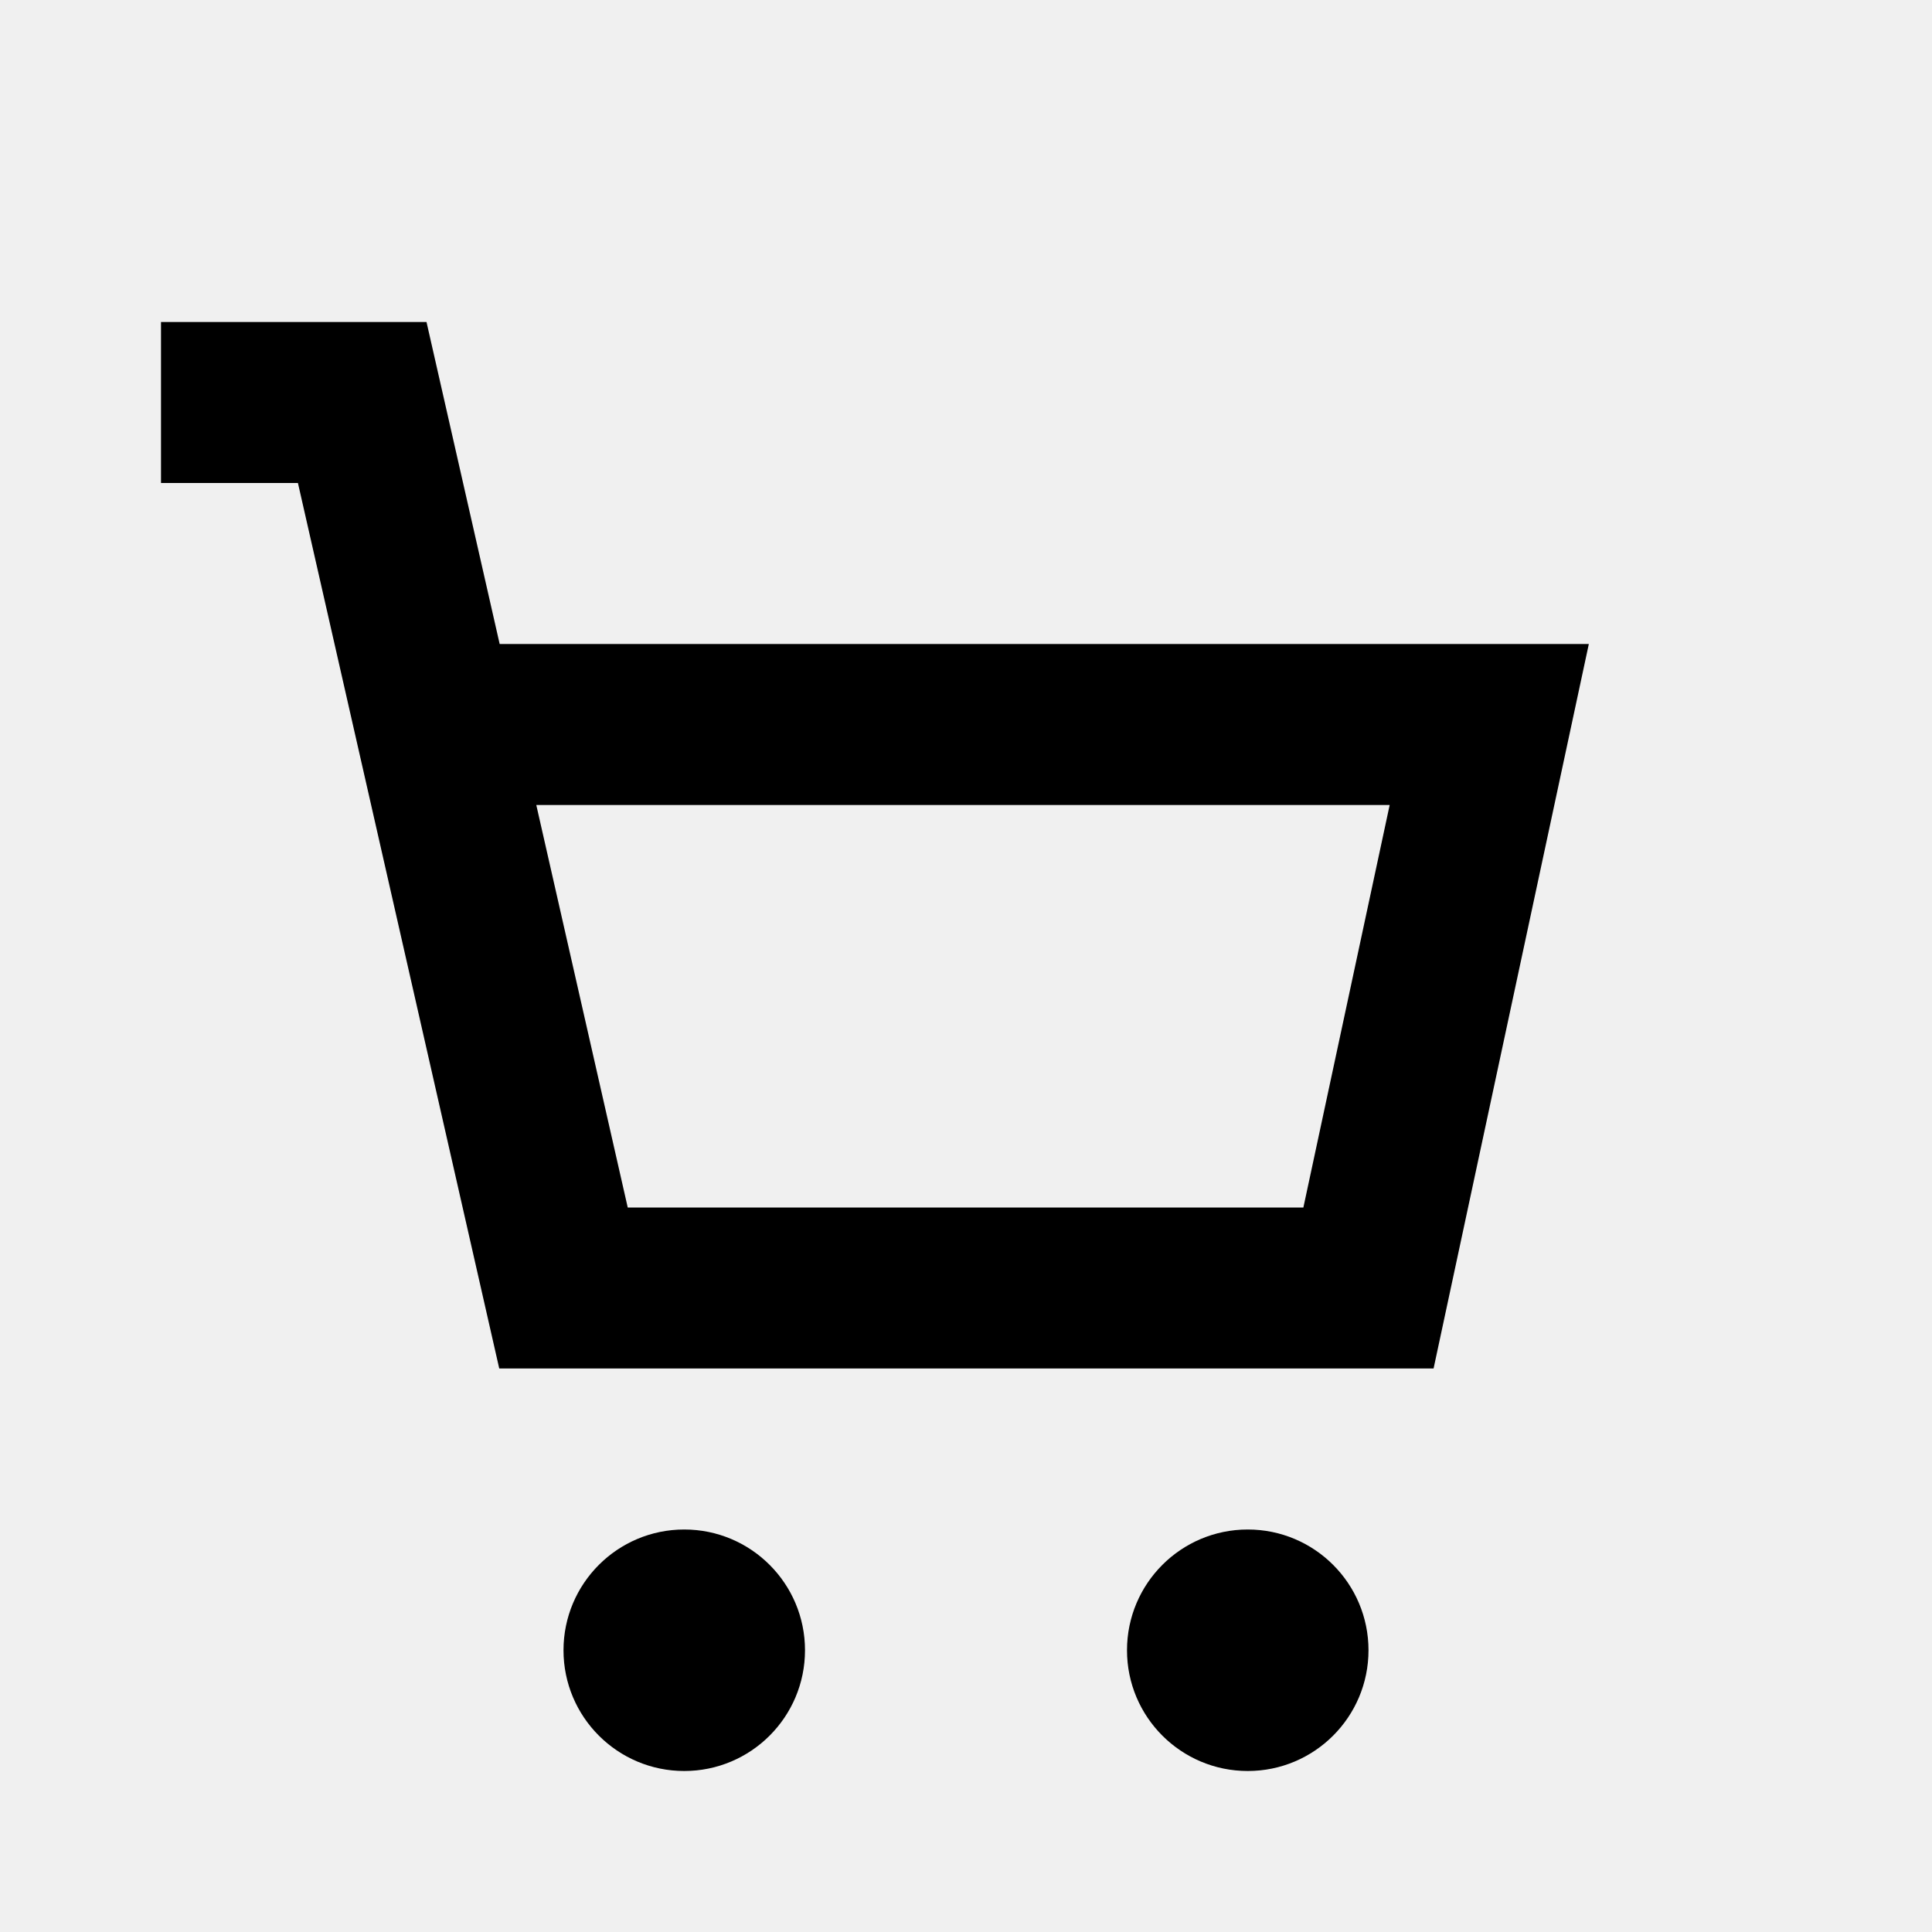
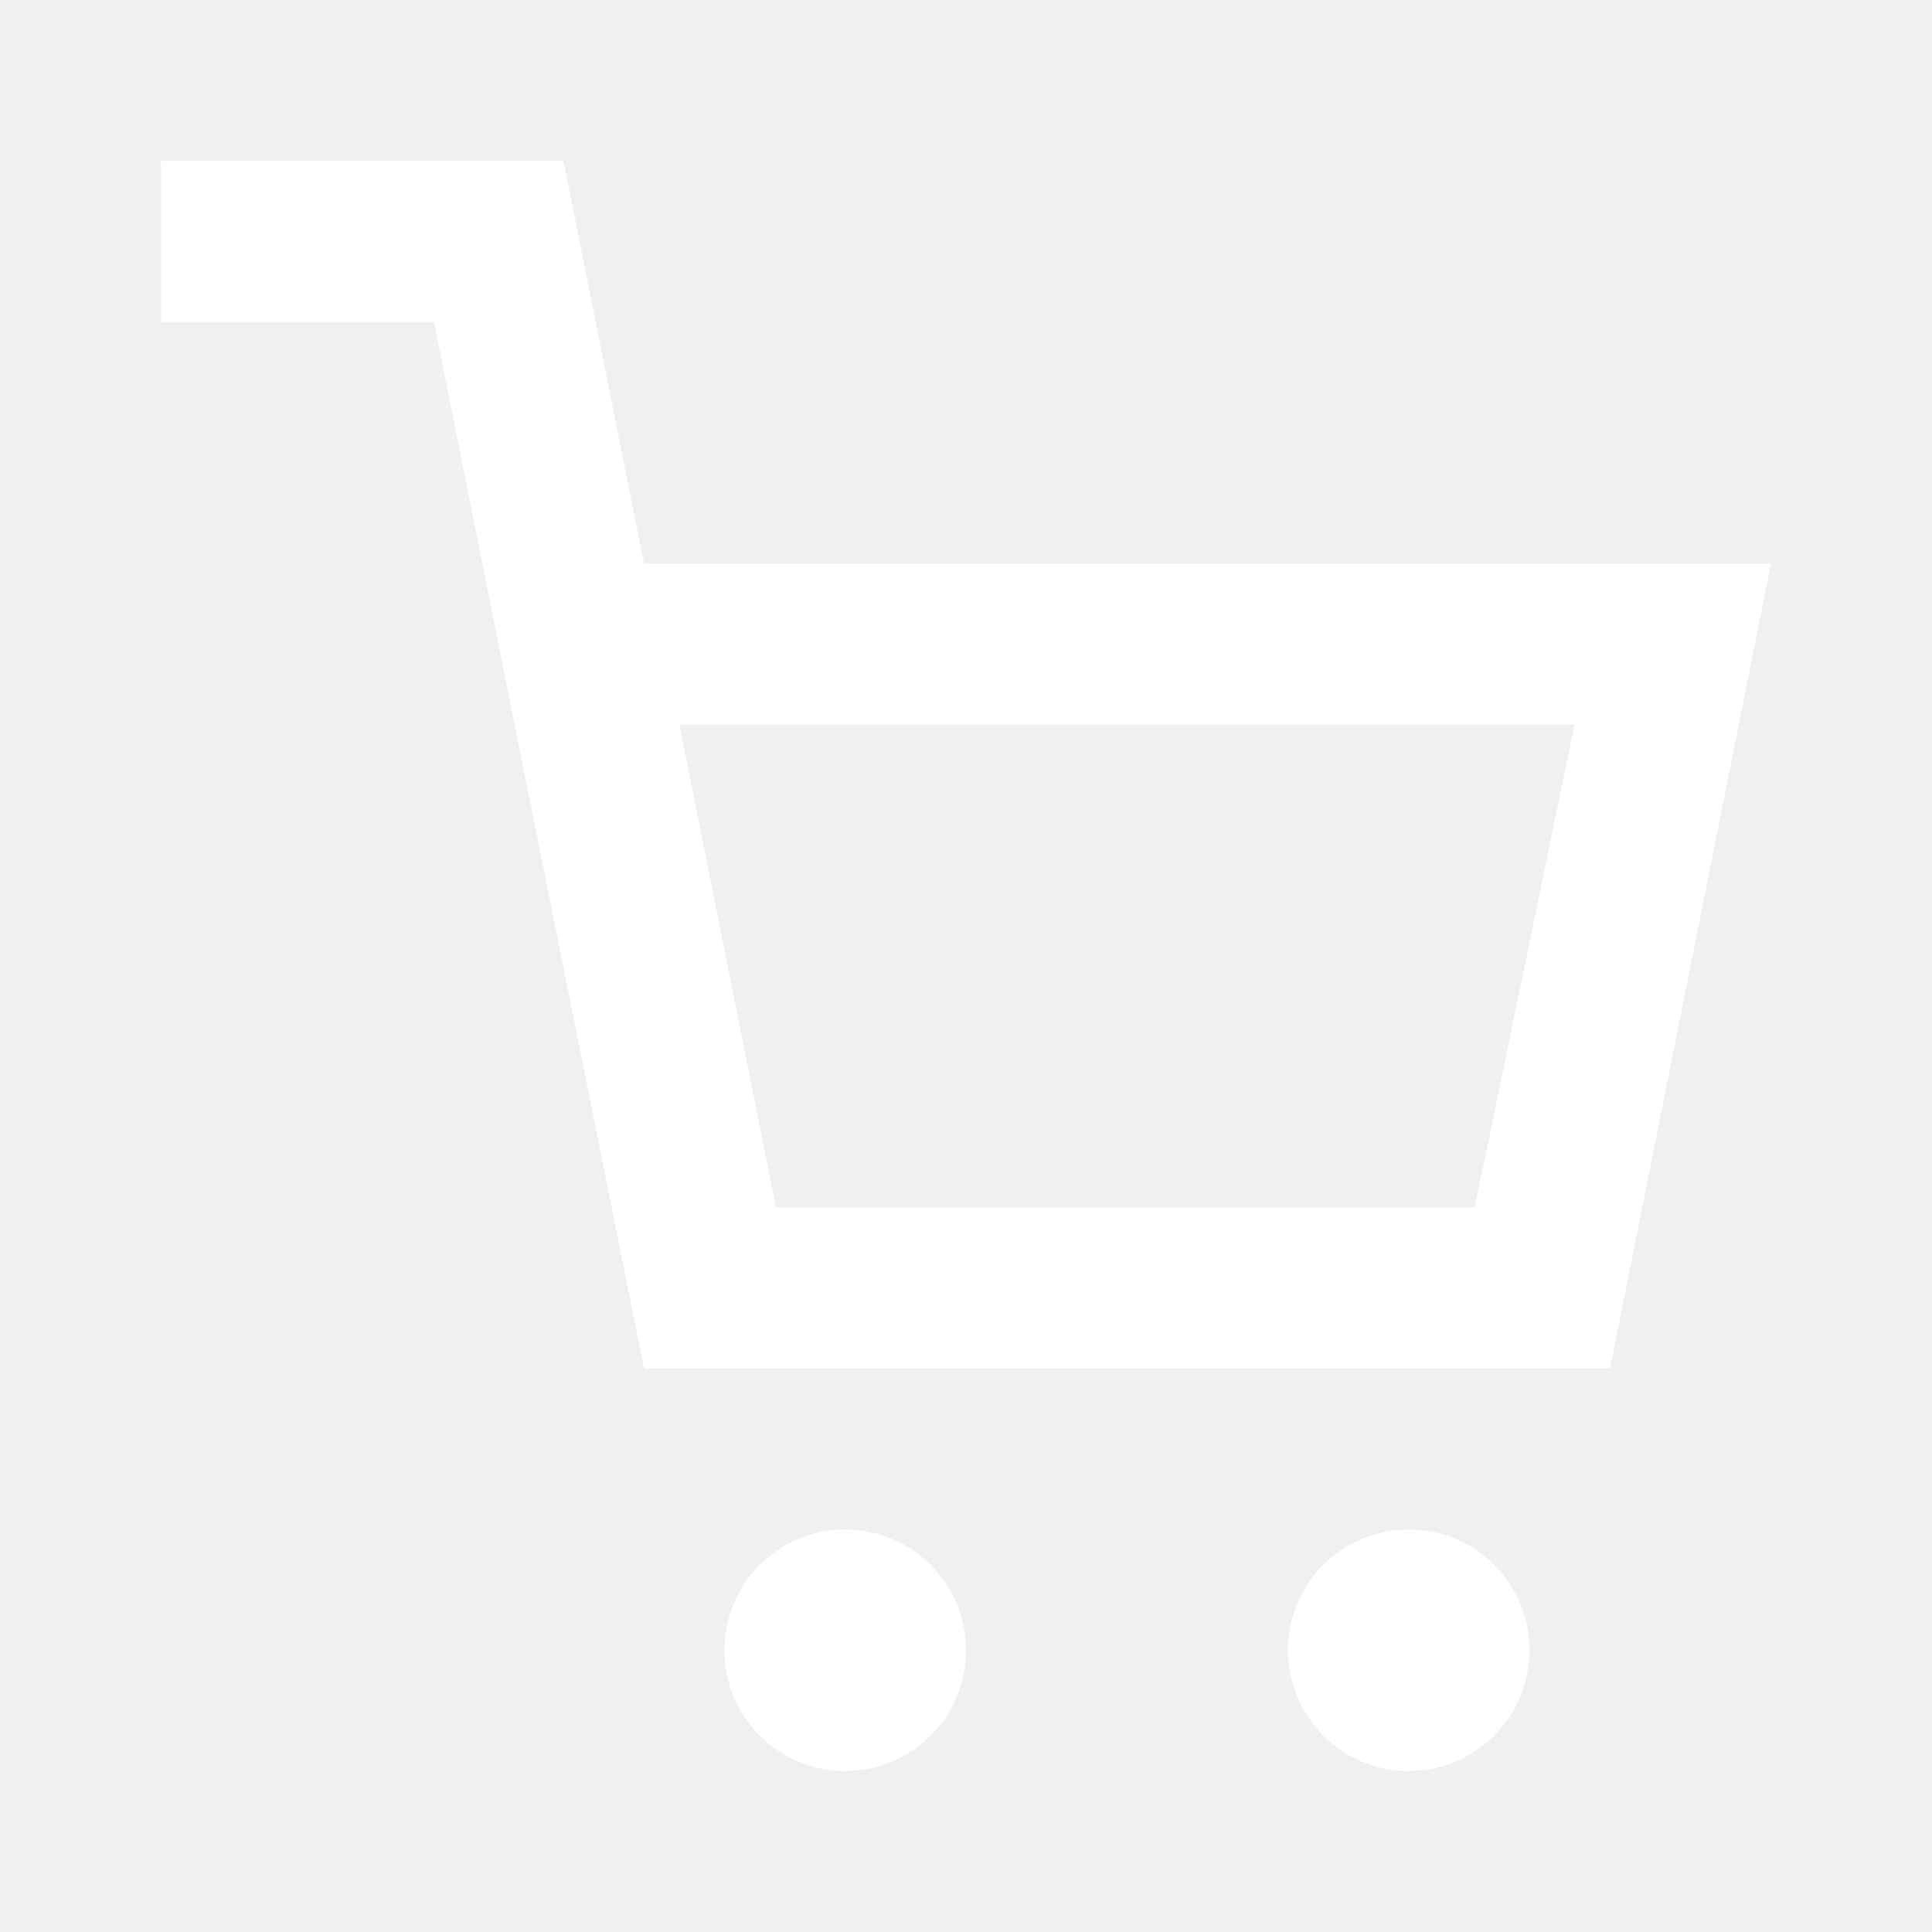
- <svg xmlns="http://www.w3.org/2000/svg" width="512px" height="512px" viewBox="0 0 512 512" version="1.1">
-   <g id="Page-1" stroke="none" stroke-width="1" fill="none" fill-rule="evenodd">
-     <g id="icon" fill="#000000" transform="translate(42.66667, 85.33333)">
-       <path d="M7.10542736e-15,-1.42108547e-14 L70.362,-1.42108547e-14 L89.749,85.333 L378.389,85.333 L337.246,277.333 L89.638,277.333 L36.288,42.667 L7.10542736e-15,42.667 L7.10542736e-15,-1.42108547e-14 Z M325.611,128 L99.456,128 L123.691,234.667 L302.741,234.667 L325.611,128 Z M138.667,384 C156.34,384 170.667,369.673 170.667,352 C170.667,334.327 156.34,320 138.667,320 C120.994,320 106.667,334.327 106.667,352 C106.667,369.673 120.994,384 138.667,384 Z M288,384 C305.673,384 320,369.673 320,352 C320,334.327 305.673,320 288,320 C270.327,320 256,334.327 256,352 C256,369.673 270.327,384 288,384 Z" id="Combined-Shape" />
-     </g>
-   </g>
+ <svg xmlns="http://www.w3.org/2000/svg" width="512" height="512" viewBox="0 0 512 512" fill="none">
+   <path fill-rule="evenodd" clip-rule="evenodd" d="M170.667 149.333L149.333 42.667H42.667V85.333H114.987L170.667 362.667H426.667L469.333 149.333H170.667ZM390.827 320H205.653L180.053 192H417.28L390.827 320Z" fill="white" />
+   <path d="M256 437.333C256 455.006 241.673 469.333 224 469.333C206.327 469.333 192 455.006 192 437.333C192 419.66 206.327 405.333 224 405.333C241.673 405.333 256 419.66 256 437.333Z" fill="white" />
+   <path d="M405.333 437.333C405.333 455.006 391.006 469.333 373.333 469.333C355.66 469.333 341.333 455.006 341.333 437.333C341.333 419.66 355.66 405.333 373.333 405.333C391.006 405.333 405.333 419.66 405.333 437.333Z" fill="white" />
</svg>
